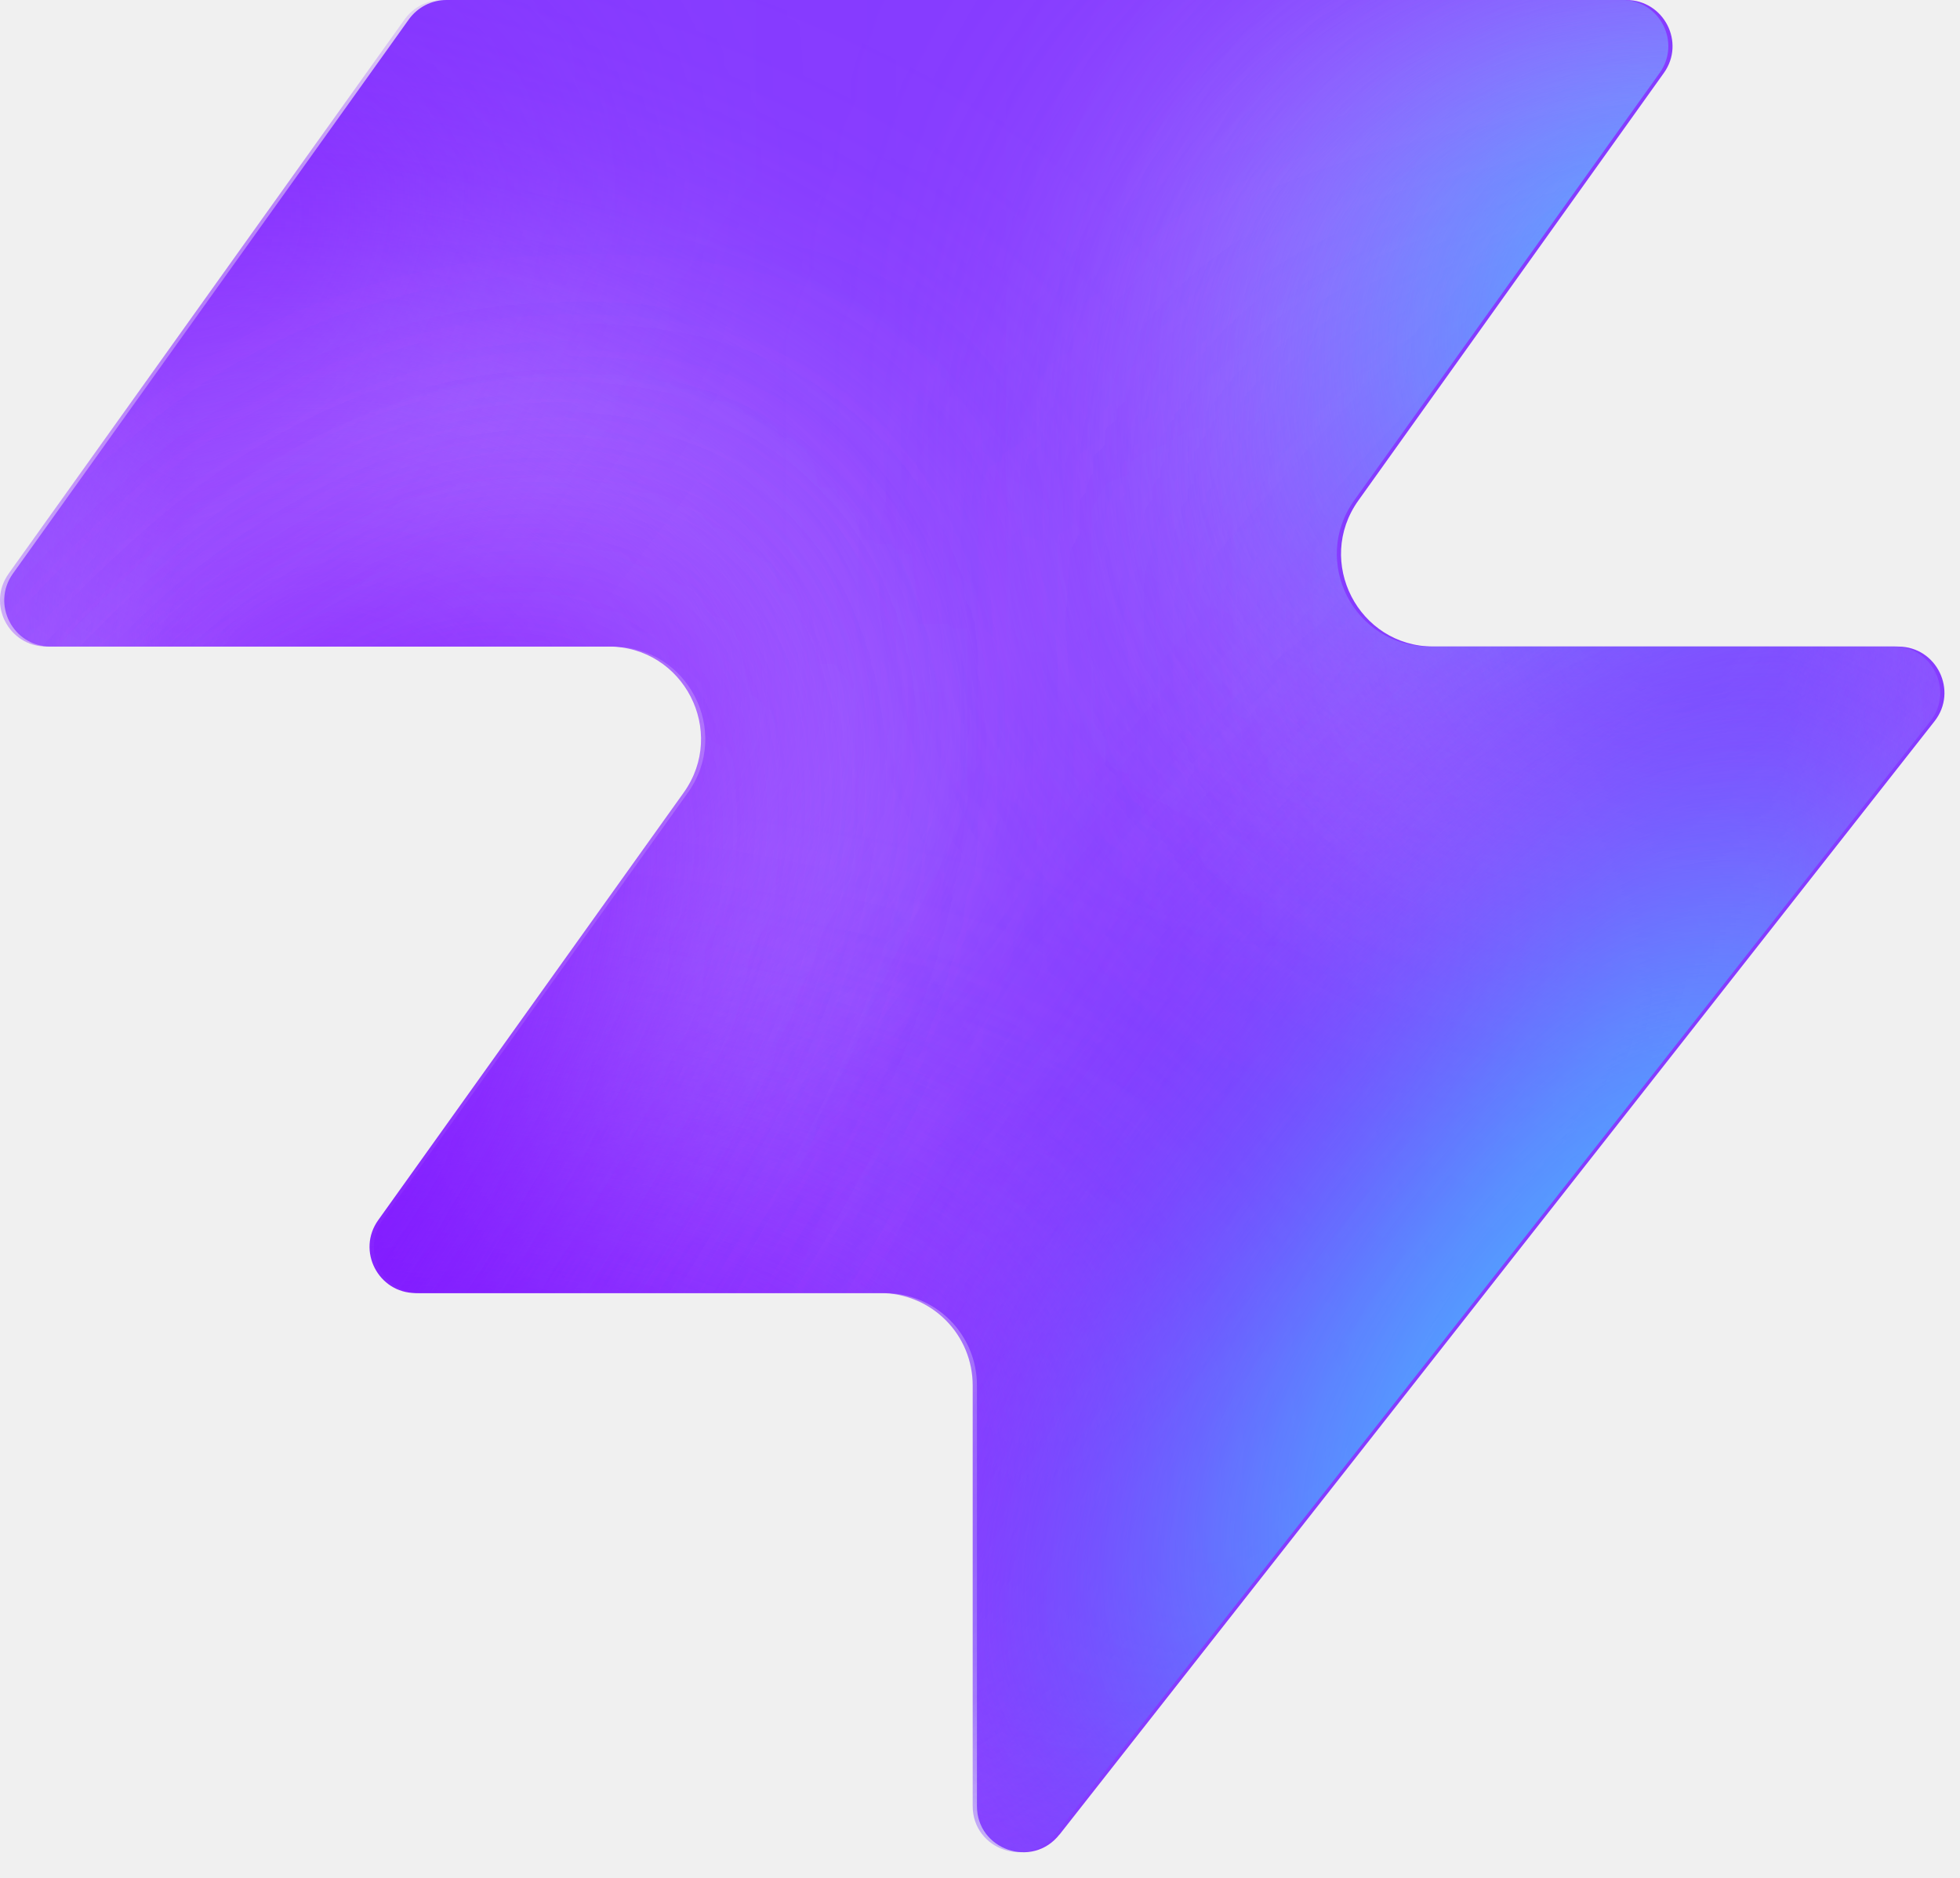
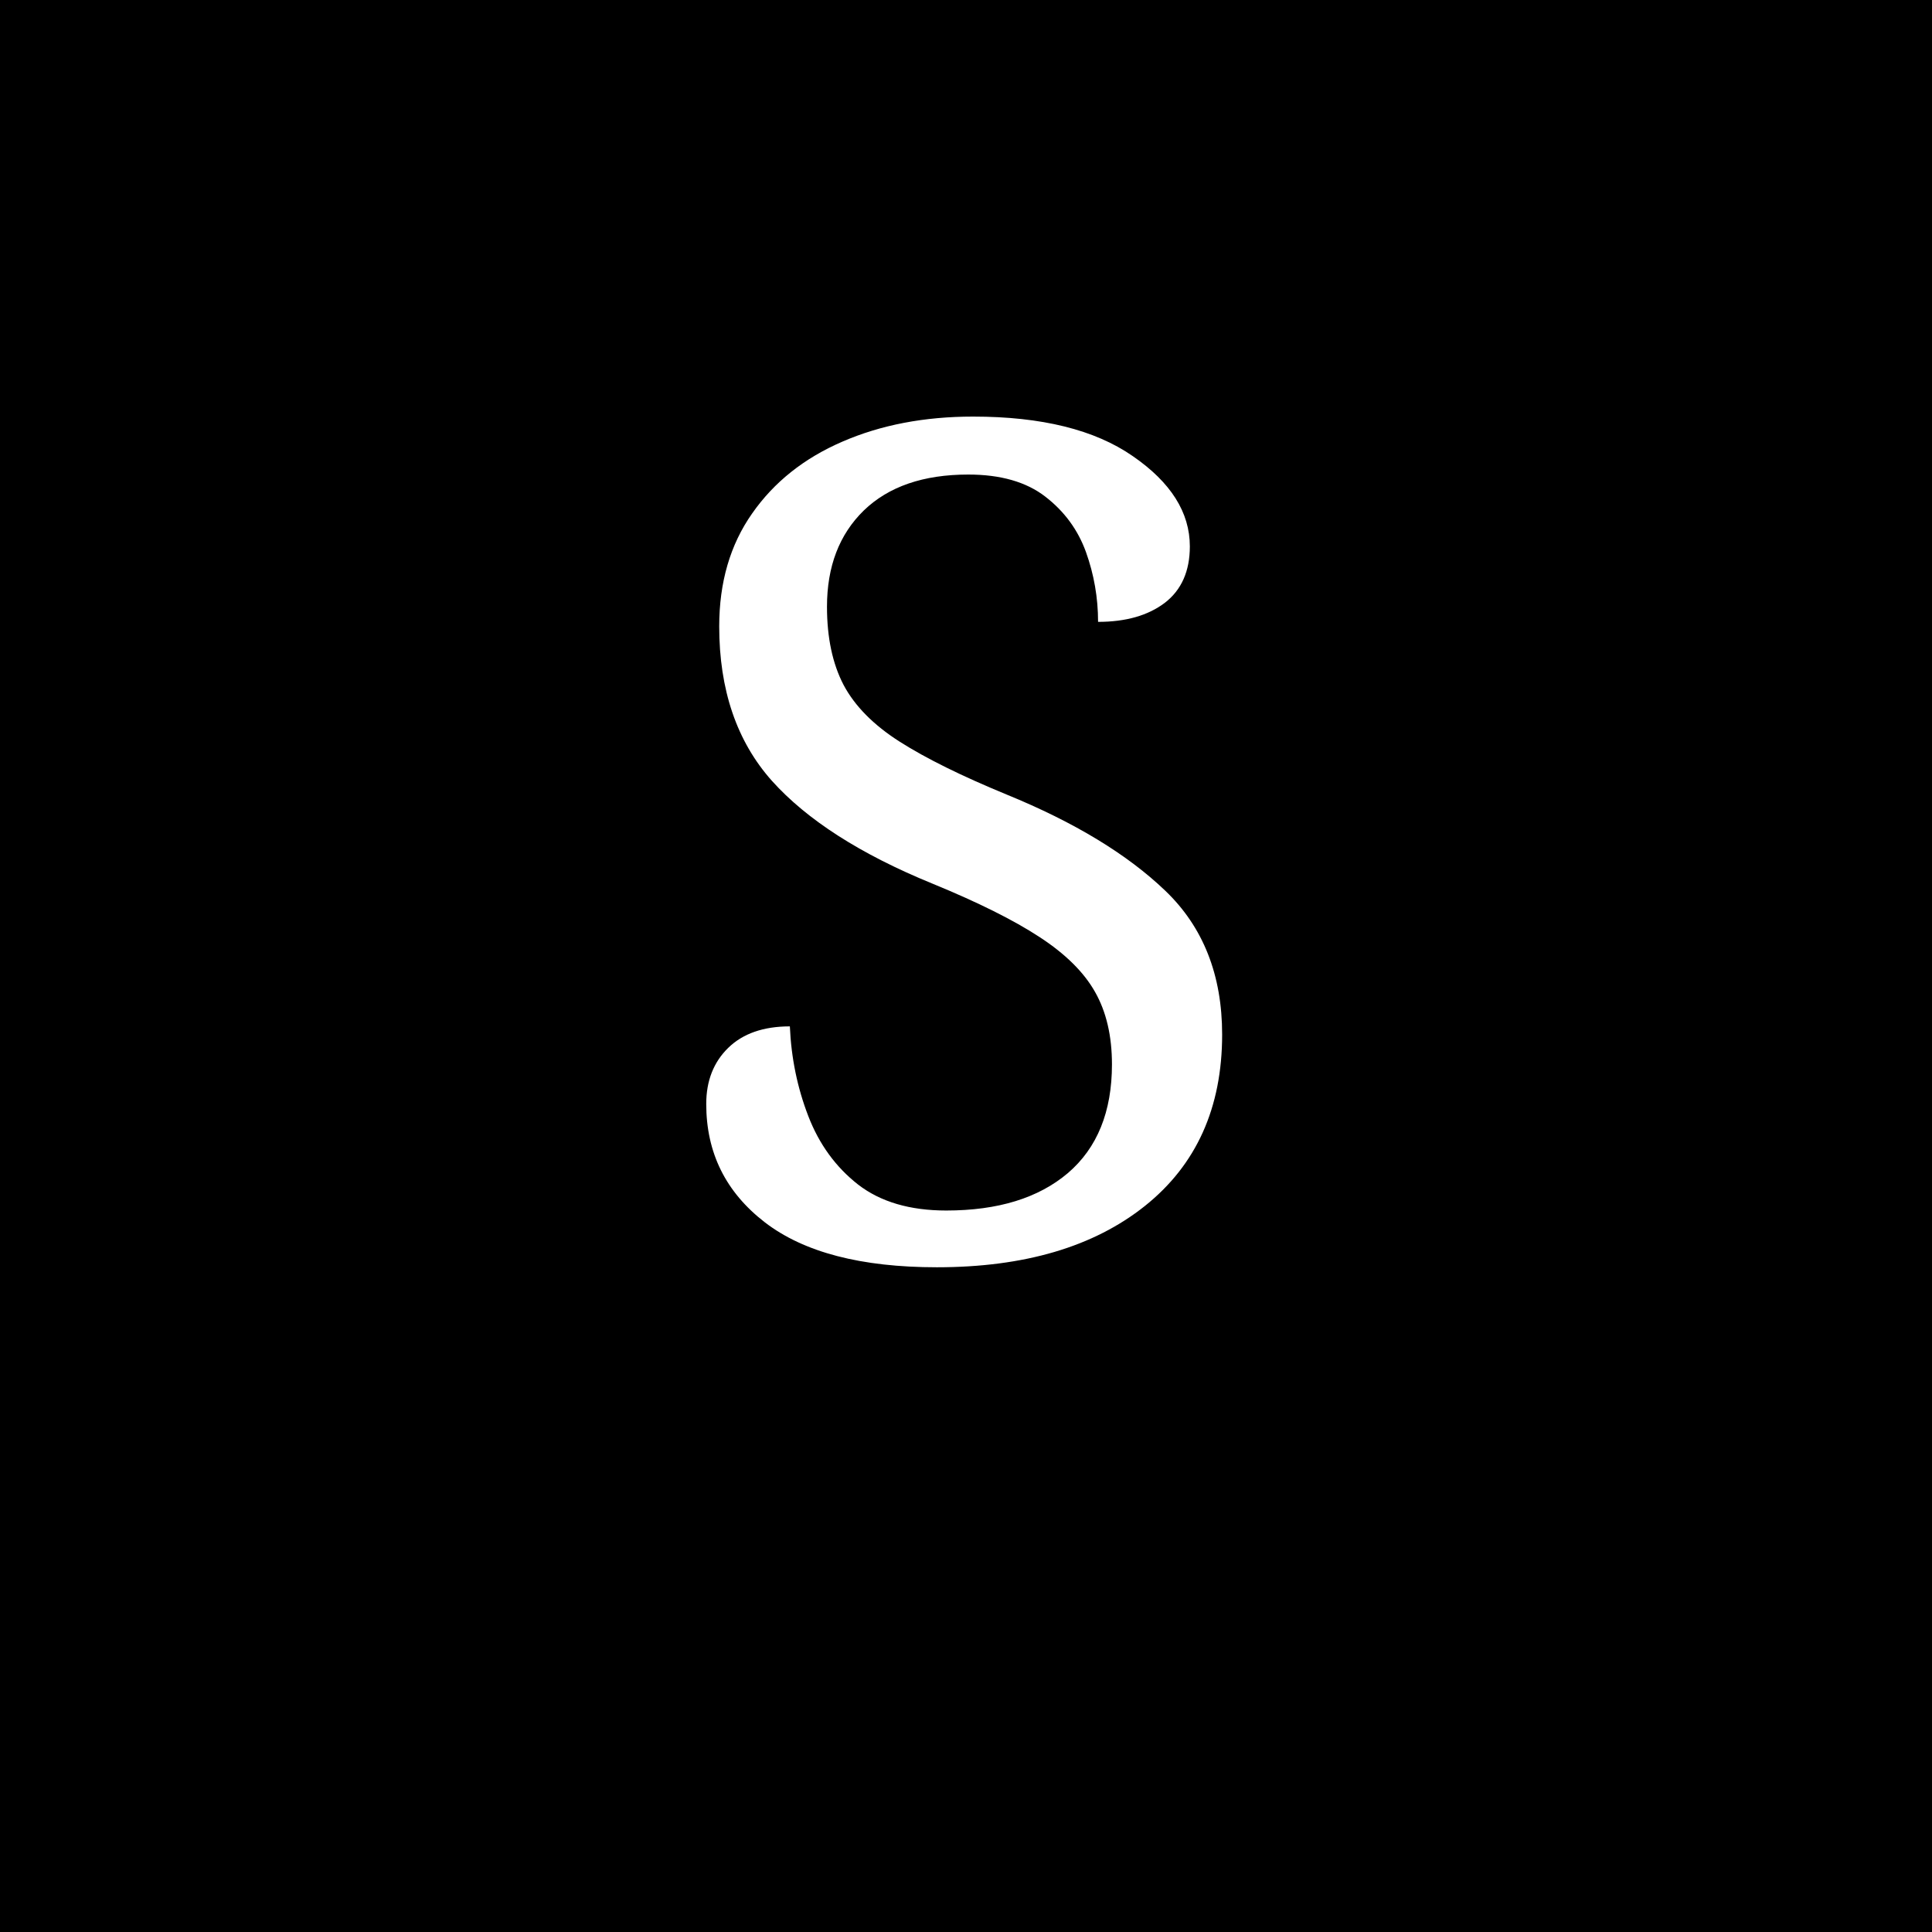
- <svg xmlns="http://www.w3.org/2000/svg" width="48" height="46" fill="none" viewBox="0 0 48 46">
-   <path fill="#863bff" d="M25.946 44.938c-.664.845-2.021.375-2.021-.698V33.937a2.26 2.26 0 0 0-2.262-2.262H10.287c-.92 0-1.456-1.04-.92-1.788l7.48-10.471c1.07-1.497 0-3.578-1.842-3.578H1.237c-.92 0-1.456-1.04-.92-1.788L10.013.474c.214-.297.556-.474.92-.474h28.894c.92 0 1.456 1.04.92 1.788l-7.48 10.471c-1.07 1.498 0 3.579 1.842 3.579h11.377c.943 0 1.473 1.088.89 1.83L25.947 44.94z" style="fill:#863bff;fill:color(display-p3 .525 .23 1);fill-opacity:1" />
-   <mask id="a" width="48" height="46" x="0" y="0" maskUnits="userSpaceOnUse" style="mask-type:alpha">
-     <path fill="#000" d="M25.842 44.938c-.664.844-2.021.375-2.021-.698V33.937a2.26 2.26 0 0 0-2.262-2.262H10.183c-.92 0-1.456-1.04-.92-1.788l7.48-10.471c1.07-1.498 0-3.579-1.842-3.579H1.133c-.92 0-1.456-1.04-.92-1.787L9.91.473c.214-.297.556-.474.92-.474h28.894c.92 0 1.456 1.04.92 1.788l-7.48 10.471c-1.07 1.498 0 3.578 1.842 3.578h11.377c.943 0 1.473 1.088.89 1.832L25.843 44.94z" style="fill:#000;fill-opacity:1" />
-   </mask>
-   <g mask="url(#a)">
-     <g filter="url(#b)">
-       <ellipse cx="5.508" cy="14.704" fill="#ede6ff" rx="5.508" ry="14.704" style="fill:#ede6ff;fill:color(display-p3 .927 .903 1);fill-opacity:1" transform="matrix(.00324 1 1 -.00324 -4.47 31.516)" />
-     </g>
-     <g filter="url(#c)">
-       <ellipse cx="10.399" cy="29.851" fill="#ede6ff" rx="10.399" ry="29.851" style="fill:#ede6ff;fill:color(display-p3 .927 .903 1);fill-opacity:1" transform="matrix(.00324 1 1 -.00324 -39.328 7.883)" />
-     </g>
-     <g filter="url(#d)">
-       <ellipse cx="5.508" cy="30.487" fill="#7e14ff" rx="5.508" ry="30.487" style="fill:#7e14ff;fill:color(display-p3 .492 .077 1);fill-opacity:1" transform="rotate(89.814 -25.913 -14.639)scale(1 -1)" />
-     </g>
-     <g filter="url(#e)">
-       <ellipse cx="5.508" cy="30.599" fill="#7e14ff" rx="5.508" ry="30.599" style="fill:#7e14ff;fill:color(display-p3 .492 .077 1);fill-opacity:1" transform="rotate(89.814 -32.644 -3.334)scale(1 -1)" />
-     </g>
-     <g filter="url(#f)">
-       <ellipse cx="5.508" cy="30.599" fill="#7e14ff" rx="5.508" ry="30.599" style="fill:#7e14ff;fill:color(display-p3 .492 .077 1);fill-opacity:1" transform="matrix(.00324 1 1 -.00324 -34.34 30.47)" />
-     </g>
-     <g filter="url(#g)">
-       <ellipse cx="14.072" cy="22.078" fill="#ede6ff" rx="14.072" ry="22.078" style="fill:#ede6ff;fill:color(display-p3 .927 .903 1);fill-opacity:1" transform="rotate(93.35 24.506 48.493)scale(-1 1)" />
-     </g>
-     <g filter="url(#h)">
-       <ellipse cx="3.47" cy="21.501" fill="#7e14ff" rx="3.47" ry="21.501" style="fill:#7e14ff;fill:color(display-p3 .492 .077 1);fill-opacity:1" transform="rotate(89.009 28.708 47.59)scale(-1 1)" />
-     </g>
-     <g filter="url(#i)">
-       <ellipse cx="3.47" cy="21.501" fill="#7e14ff" rx="3.47" ry="21.501" style="fill:#7e14ff;fill:color(display-p3 .492 .077 1);fill-opacity:1" transform="rotate(89.009 28.708 47.59)scale(-1 1)" />
-     </g>
-     <g filter="url(#j)">
-       <ellipse cx=".387" cy="8.972" fill="#7e14ff" rx="4.407" ry="29.108" style="fill:#7e14ff;fill:color(display-p3 .492 .077 1);fill-opacity:1" transform="rotate(39.51 .387 8.972)" />
-     </g>
-     <g filter="url(#k)">
-       <ellipse cx="47.523" cy="-6.092" fill="#7e14ff" rx="4.407" ry="29.108" style="fill:#7e14ff;fill:color(display-p3 .492 .077 1);fill-opacity:1" transform="rotate(37.892 47.523 -6.092)" />
-     </g>
-     <g filter="url(#l)">
-       <ellipse cx="41.412" cy="6.333" fill="#47bfff" rx="5.971" ry="9.665" style="fill:#47bfff;fill:color(display-p3 .28 .748 1);fill-opacity:1" transform="rotate(37.892 41.412 6.333)" />
-     </g>
-     <g filter="url(#m)">
-       <ellipse cx="-1.879" cy="38.332" fill="#7e14ff" rx="4.407" ry="29.108" style="fill:#7e14ff;fill:color(display-p3 .492 .077 1);fill-opacity:1" transform="rotate(37.892 -1.88 38.332)" />
-     </g>
-     <g filter="url(#n)">
-       <ellipse cx="-1.879" cy="38.332" fill="#7e14ff" rx="4.407" ry="29.108" style="fill:#7e14ff;fill:color(display-p3 .492 .077 1);fill-opacity:1" transform="rotate(37.892 -1.88 38.332)" />
-     </g>
-     <g filter="url(#o)">
-       <ellipse cx="35.651" cy="29.907" fill="#7e14ff" rx="4.407" ry="29.108" style="fill:#7e14ff;fill:color(display-p3 .492 .077 1);fill-opacity:1" transform="rotate(37.892 35.651 29.907)" />
-     </g>
-     <g filter="url(#p)">
-       <ellipse cx="38.418" cy="32.4" fill="#47bfff" rx="5.971" ry="15.297" style="fill:#47bfff;fill:color(display-p3 .28 .748 1);fill-opacity:1" transform="rotate(37.892 38.418 32.4)" />
-     </g>
-   </g>
-   <defs>
-     <filter id="b" width="60.045" height="41.654" x="-19.77" y="16.149" color-interpolation-filters="sRGB" filterUnits="userSpaceOnUse">
-       <feFlood flood-opacity="0" result="BackgroundImageFix" />
-       <feBlend in="SourceGraphic" in2="BackgroundImageFix" result="shape" />
-       <feGaussianBlur result="effect1_foregroundBlur_2002_17158" stdDeviation="7.659" />
-     </filter>
-     <filter id="c" width="90.34" height="51.437" x="-54.613" y="-7.533" color-interpolation-filters="sRGB" filterUnits="userSpaceOnUse">
-       <feFlood flood-opacity="0" result="BackgroundImageFix" />
-       <feBlend in="SourceGraphic" in2="BackgroundImageFix" result="shape" />
-       <feGaussianBlur result="effect1_foregroundBlur_2002_17158" stdDeviation="7.659" />
-     </filter>
-     <filter id="d" width="79.355" height="29.4" x="-49.64" y="2.03" color-interpolation-filters="sRGB" filterUnits="userSpaceOnUse">
-       <feFlood flood-opacity="0" result="BackgroundImageFix" />
-       <feBlend in="SourceGraphic" in2="BackgroundImageFix" result="shape" />
-       <feGaussianBlur result="effect1_foregroundBlur_2002_17158" stdDeviation="4.596" />
-     </filter>
-     <filter id="e" width="79.579" height="29.4" x="-45.045" y="20.029" color-interpolation-filters="sRGB" filterUnits="userSpaceOnUse">
-       <feFlood flood-opacity="0" result="BackgroundImageFix" />
-       <feBlend in="SourceGraphic" in2="BackgroundImageFix" result="shape" />
-       <feGaussianBlur result="effect1_foregroundBlur_2002_17158" stdDeviation="4.596" />
-     </filter>
-     <filter id="f" width="79.579" height="29.4" x="-43.513" y="21.178" color-interpolation-filters="sRGB" filterUnits="userSpaceOnUse">
-       <feFlood flood-opacity="0" result="BackgroundImageFix" />
-       <feBlend in="SourceGraphic" in2="BackgroundImageFix" result="shape" />
-       <feGaussianBlur result="effect1_foregroundBlur_2002_17158" stdDeviation="4.596" />
-     </filter>
-     <filter id="g" width="74.749" height="58.852" x="15.756" y="-17.901" color-interpolation-filters="sRGB" filterUnits="userSpaceOnUse">
-       <feFlood flood-opacity="0" result="BackgroundImageFix" />
-       <feBlend in="SourceGraphic" in2="BackgroundImageFix" result="shape" />
-       <feGaussianBlur result="effect1_foregroundBlur_2002_17158" stdDeviation="7.659" />
-     </filter>
-     <filter id="h" width="61.377" height="25.362" x="23.548" y="2.284" color-interpolation-filters="sRGB" filterUnits="userSpaceOnUse">
-       <feFlood flood-opacity="0" result="BackgroundImageFix" />
-       <feBlend in="SourceGraphic" in2="BackgroundImageFix" result="shape" />
-       <feGaussianBlur result="effect1_foregroundBlur_2002_17158" stdDeviation="4.596" />
-     </filter>
-     <filter id="i" width="61.377" height="25.362" x="23.548" y="2.284" color-interpolation-filters="sRGB" filterUnits="userSpaceOnUse">
-       <feFlood flood-opacity="0" result="BackgroundImageFix" />
-       <feBlend in="SourceGraphic" in2="BackgroundImageFix" result="shape" />
-       <feGaussianBlur result="effect1_foregroundBlur_2002_17158" stdDeviation="4.596" />
-     </filter>
-     <filter id="j" width="56.045" height="63.649" x="-27.636" y="-22.853" color-interpolation-filters="sRGB" filterUnits="userSpaceOnUse">
-       <feFlood flood-opacity="0" result="BackgroundImageFix" />
-       <feBlend in="SourceGraphic" in2="BackgroundImageFix" result="shape" />
-       <feGaussianBlur result="effect1_foregroundBlur_2002_17158" stdDeviation="4.596" />
-     </filter>
-     <filter id="k" width="54.814" height="64.646" x="20.116" y="-38.415" color-interpolation-filters="sRGB" filterUnits="userSpaceOnUse">
-       <feFlood flood-opacity="0" result="BackgroundImageFix" />
-       <feBlend in="SourceGraphic" in2="BackgroundImageFix" result="shape" />
-       <feGaussianBlur result="effect1_foregroundBlur_2002_17158" stdDeviation="4.596" />
-     </filter>
-     <filter id="l" width="33.541" height="35.313" x="24.641" y="-11.323" color-interpolation-filters="sRGB" filterUnits="userSpaceOnUse">
-       <feFlood flood-opacity="0" result="BackgroundImageFix" />
-       <feBlend in="SourceGraphic" in2="BackgroundImageFix" result="shape" />
-       <feGaussianBlur result="effect1_foregroundBlur_2002_17158" stdDeviation="4.596" />
-     </filter>
-     <filter id="m" width="54.814" height="64.646" x="-29.286" y="6.009" color-interpolation-filters="sRGB" filterUnits="userSpaceOnUse">
-       <feFlood flood-opacity="0" result="BackgroundImageFix" />
-       <feBlend in="SourceGraphic" in2="BackgroundImageFix" result="shape" />
-       <feGaussianBlur result="effect1_foregroundBlur_2002_17158" stdDeviation="4.596" />
-     </filter>
-     <filter id="n" width="54.814" height="64.646" x="-29.286" y="6.009" color-interpolation-filters="sRGB" filterUnits="userSpaceOnUse">
-       <feFlood flood-opacity="0" result="BackgroundImageFix" />
-       <feBlend in="SourceGraphic" in2="BackgroundImageFix" result="shape" />
-       <feGaussianBlur result="effect1_foregroundBlur_2002_17158" stdDeviation="4.596" />
-     </filter>
-     <filter id="o" width="54.814" height="64.646" x="8.244" y="-2.416" color-interpolation-filters="sRGB" filterUnits="userSpaceOnUse">
-       <feFlood flood-opacity="0" result="BackgroundImageFix" />
-       <feBlend in="SourceGraphic" in2="BackgroundImageFix" result="shape" />
-       <feGaussianBlur result="effect1_foregroundBlur_2002_17158" stdDeviation="4.596" />
-     </filter>
-     <filter id="p" width="39.409" height="43.623" x="18.713" y="10.588" color-interpolation-filters="sRGB" filterUnits="userSpaceOnUse">
-       <feFlood flood-opacity="0" result="BackgroundImageFix" />
-       <feBlend in="SourceGraphic" in2="BackgroundImageFix" result="shape" />
-       <feGaussianBlur result="effect1_foregroundBlur_2002_17158" stdDeviation="4.596" />
-     </filter>
-   </defs>
+ <svg xmlns="http://www.w3.org/2000/svg" viewBox="0 0 100 100">
+   <rect width="100" height="100" fill="black" />
+   <text x="50" y="65" font-size="60" text-anchor="middle" fill="white" font-family="Georgia, serif">S</text>
</svg>
